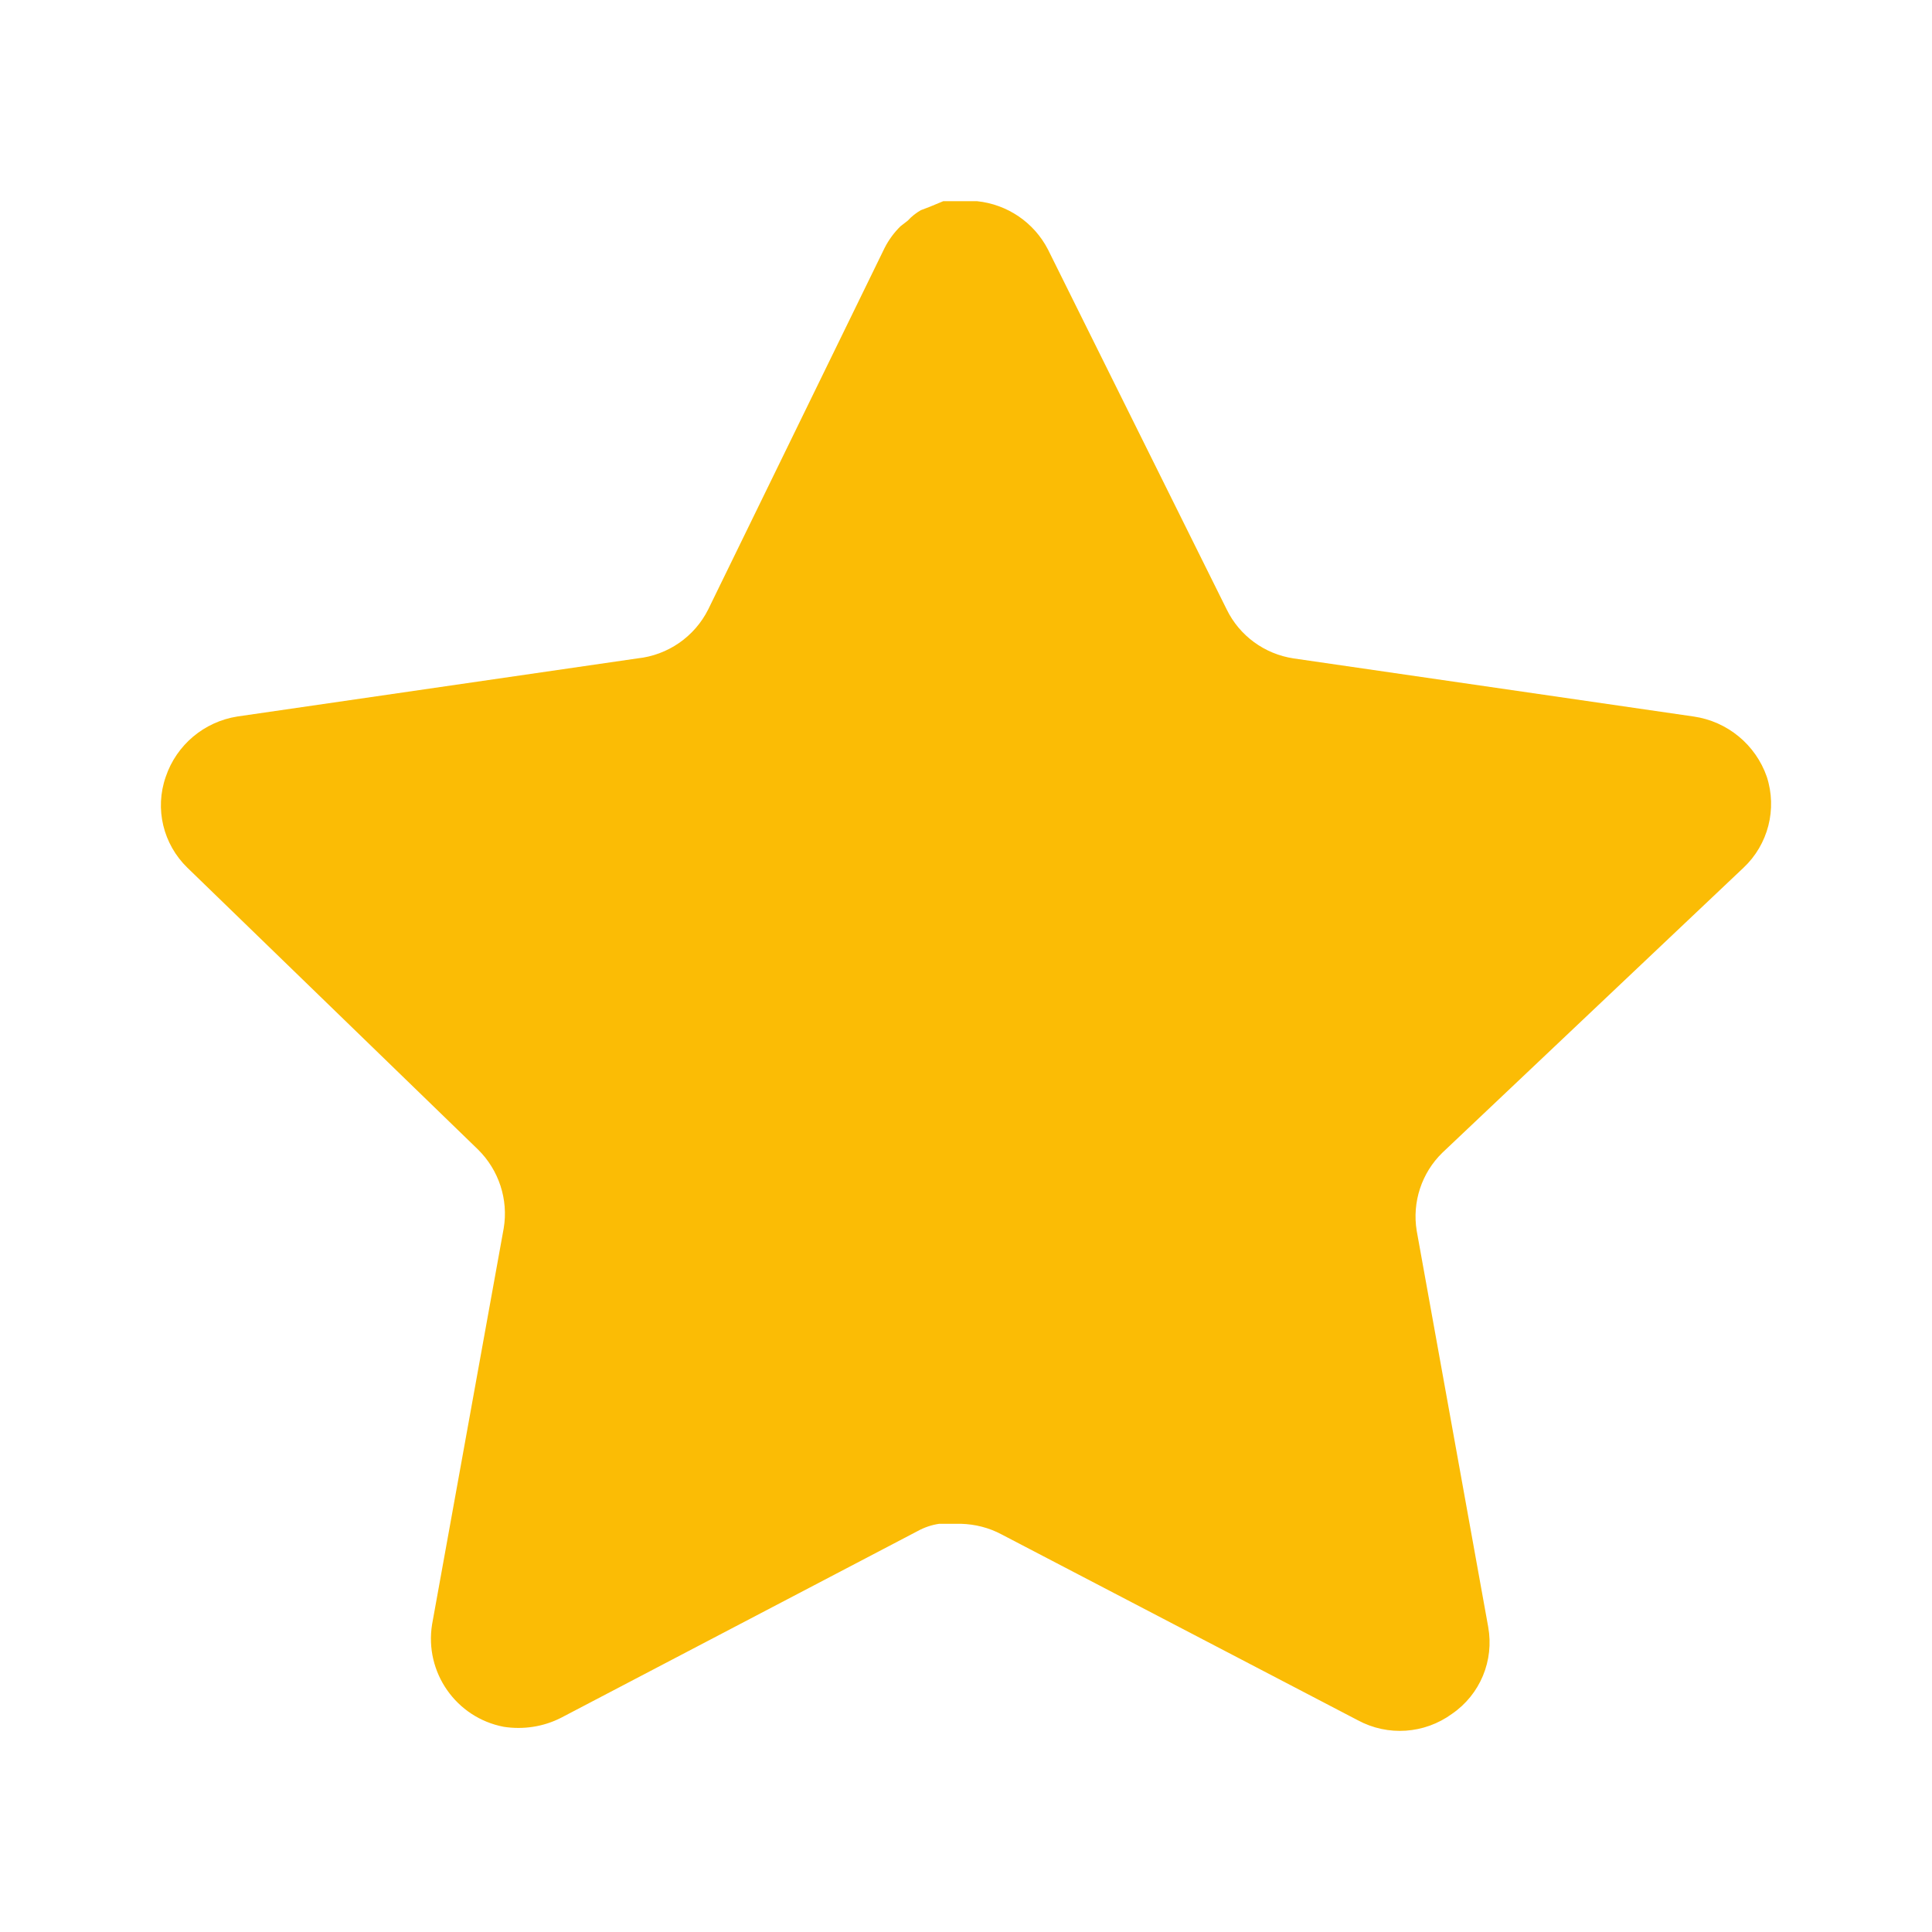
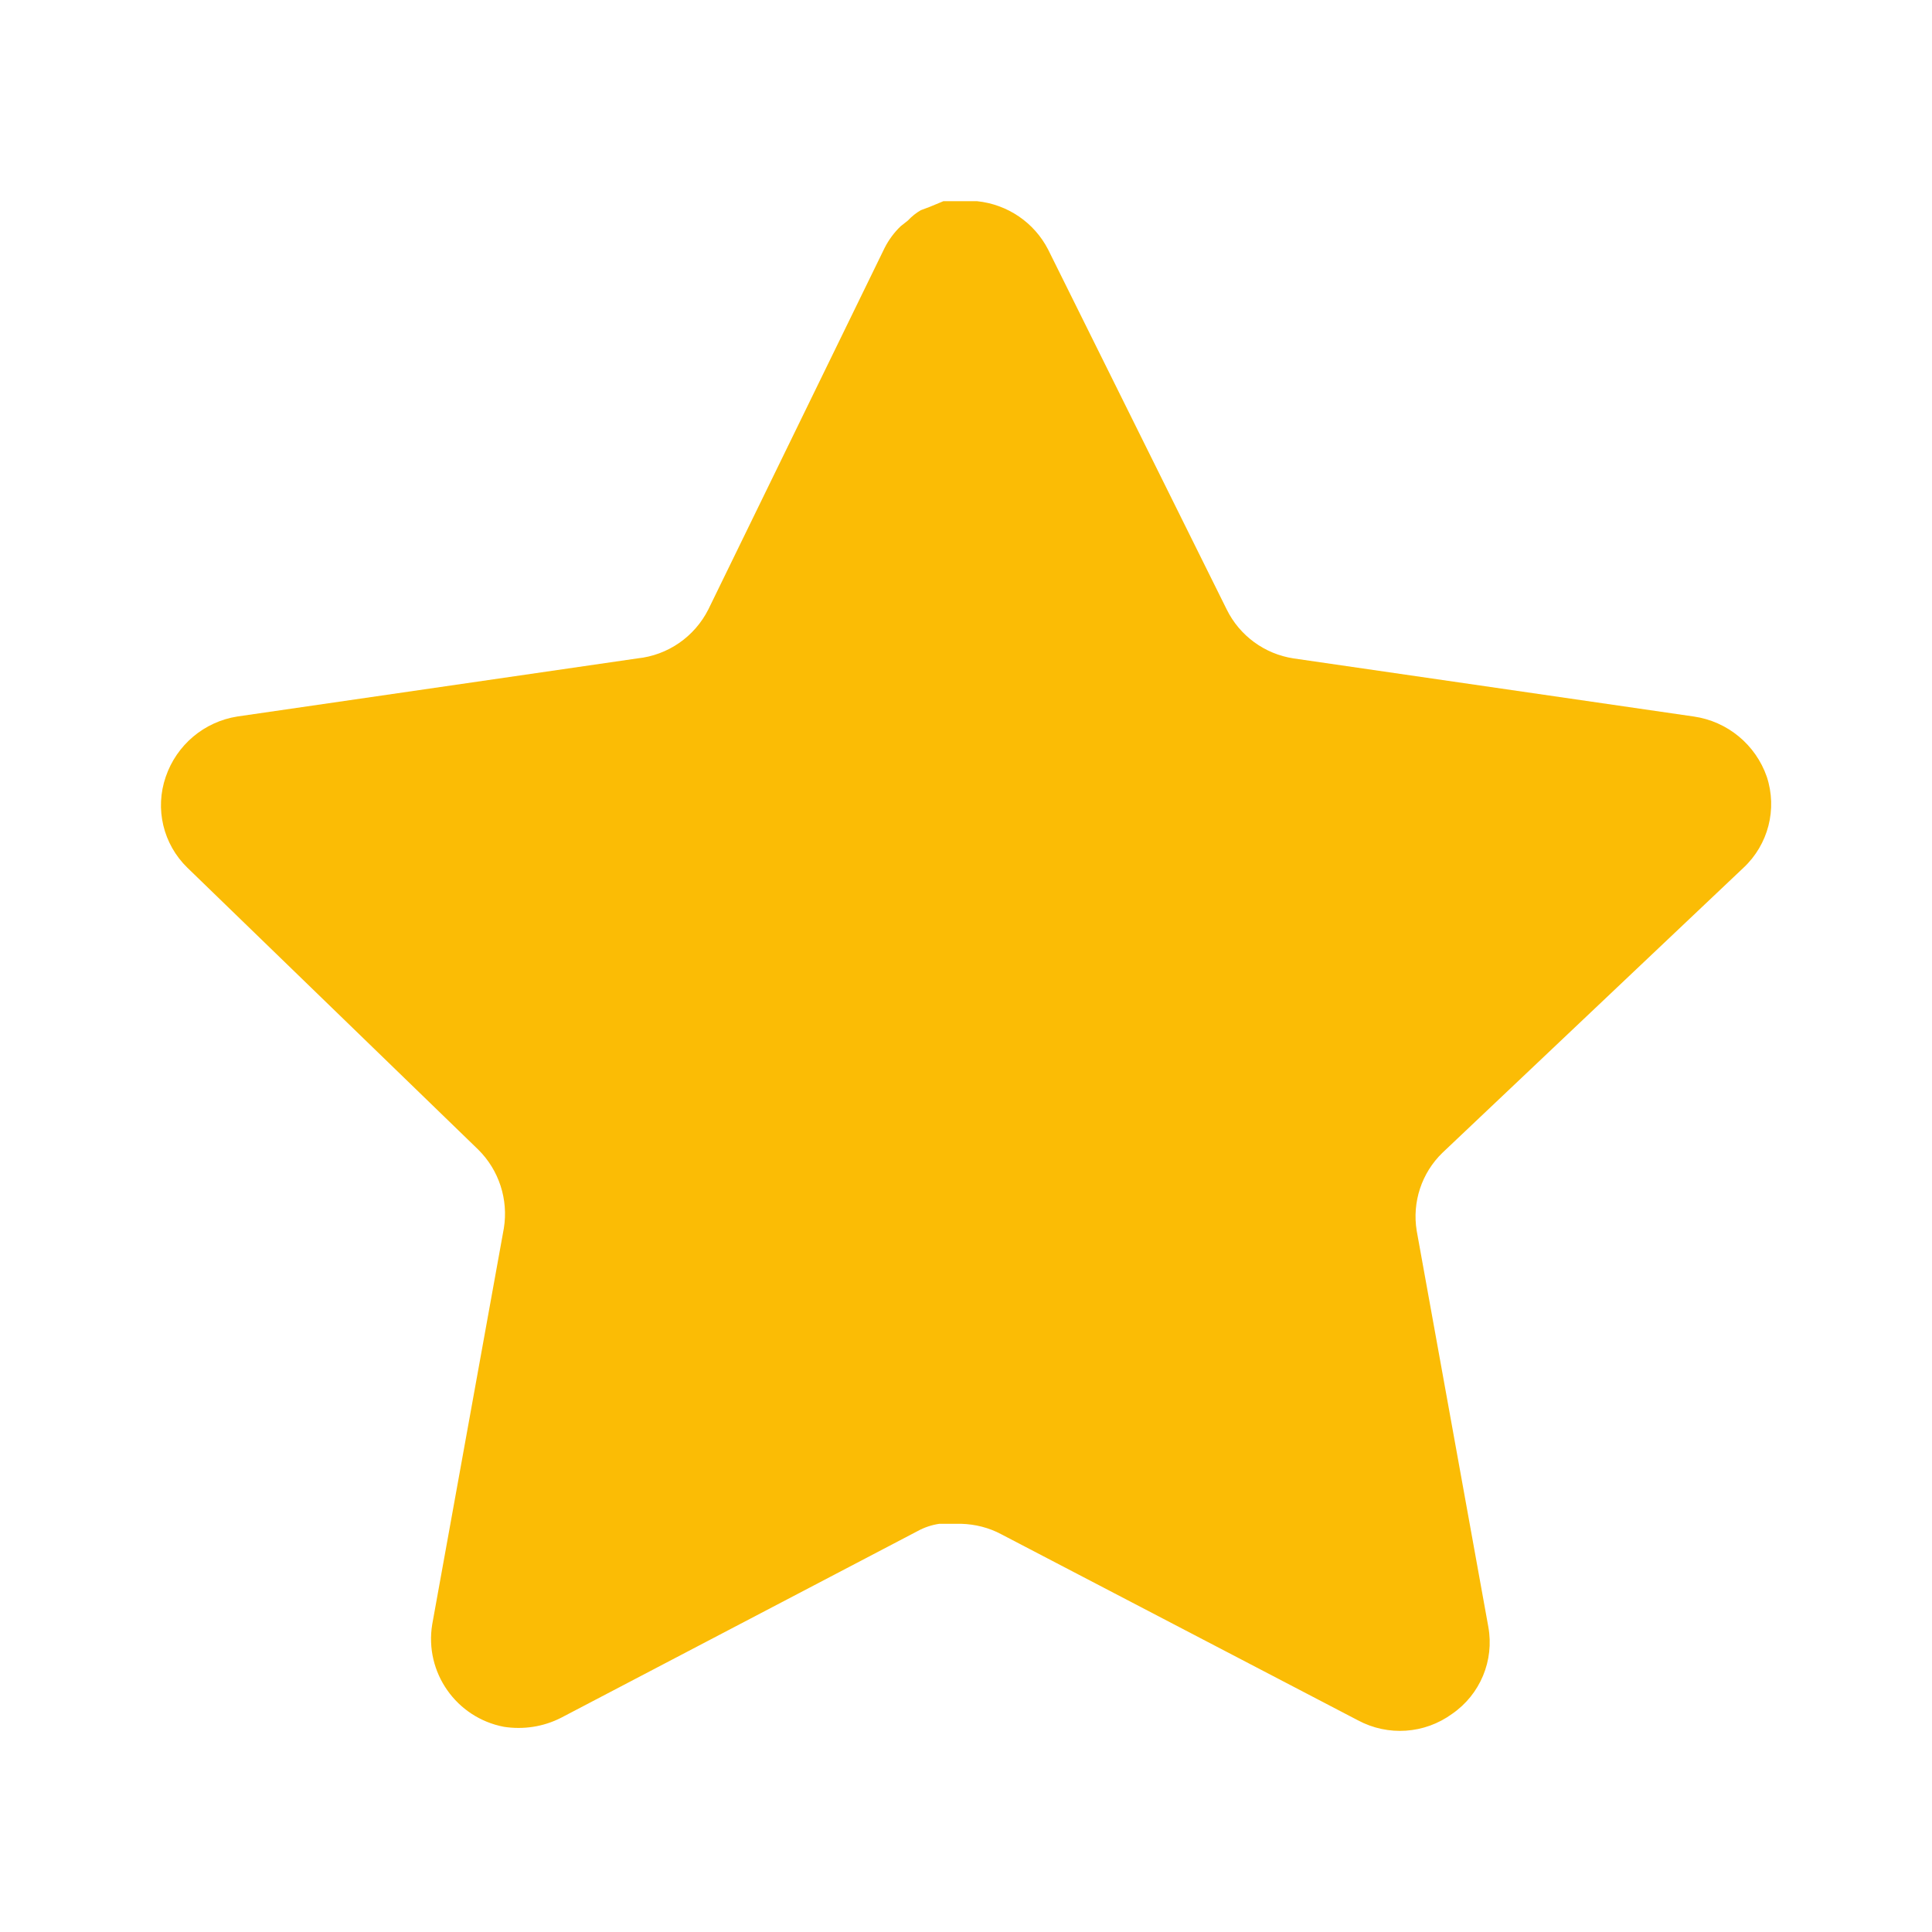
<svg xmlns="http://www.w3.org/2000/svg" width="14" height="14" viewBox="0 0 14 14" fill="none">
-   <path d="M10.452 8.353C10.301 8.5 10.232 8.712 10.266 8.919L10.784 11.789C10.828 12.033 10.726 12.279 10.522 12.419C10.322 12.565 10.057 12.583 9.84 12.466L7.256 11.118C7.166 11.07 7.066 11.045 6.964 11.042H6.806C6.751 11.05 6.698 11.068 6.649 11.095L4.065 12.448C3.937 12.513 3.792 12.535 3.65 12.513C3.305 12.447 3.075 12.118 3.131 11.771L3.65 8.901C3.685 8.692 3.615 8.479 3.464 8.33L1.358 6.288C1.182 6.117 1.12 5.861 1.201 5.629C1.279 5.398 1.479 5.23 1.72 5.192L4.619 4.771C4.839 4.748 5.033 4.614 5.132 4.416L6.41 1.797C6.44 1.738 6.479 1.685 6.526 1.639L6.579 1.598C6.606 1.568 6.638 1.543 6.673 1.523L6.736 1.499L6.835 1.458H7.081C7.3 1.481 7.493 1.612 7.594 1.808L8.889 4.416C8.982 4.607 9.163 4.739 9.373 4.771L12.272 5.192C12.517 5.227 12.722 5.396 12.803 5.629C12.879 5.863 12.813 6.12 12.634 6.288L10.452 8.353Z" fill="#FBBC05" />
+   <path d="M10.453 8.353C10.301 8.5 10.232 8.712 10.266 8.919L10.785 11.789C10.829 12.033 10.726 12.279 10.523 12.419C10.323 12.565 10.058 12.583 9.84 12.466L7.256 11.118C7.167 11.07 7.067 11.045 6.965 11.042H6.807C6.752 11.05 6.698 11.068 6.649 11.095L4.065 12.448C3.937 12.513 3.793 12.535 3.651 12.513C3.306 12.447 3.075 12.118 3.132 11.771L3.651 8.901C3.685 8.692 3.616 8.479 3.465 8.33L1.358 6.288C1.182 6.117 1.121 5.861 1.201 5.629C1.28 5.398 1.479 5.23 1.72 5.192L4.619 4.771C4.84 4.748 5.033 4.614 5.133 4.416L6.41 1.797C6.44 1.738 6.479 1.685 6.527 1.639L6.579 1.598C6.607 1.568 6.638 1.543 6.673 1.523L6.737 1.499L6.836 1.458H7.081C7.301 1.481 7.494 1.612 7.595 1.808L8.889 4.416C8.983 4.607 9.164 4.739 9.373 4.771L12.273 5.192C12.518 5.227 12.722 5.396 12.803 5.629C12.88 5.863 12.814 6.12 12.634 6.288L10.453 8.353Z" fill="#FBBC05" />
</svg>
